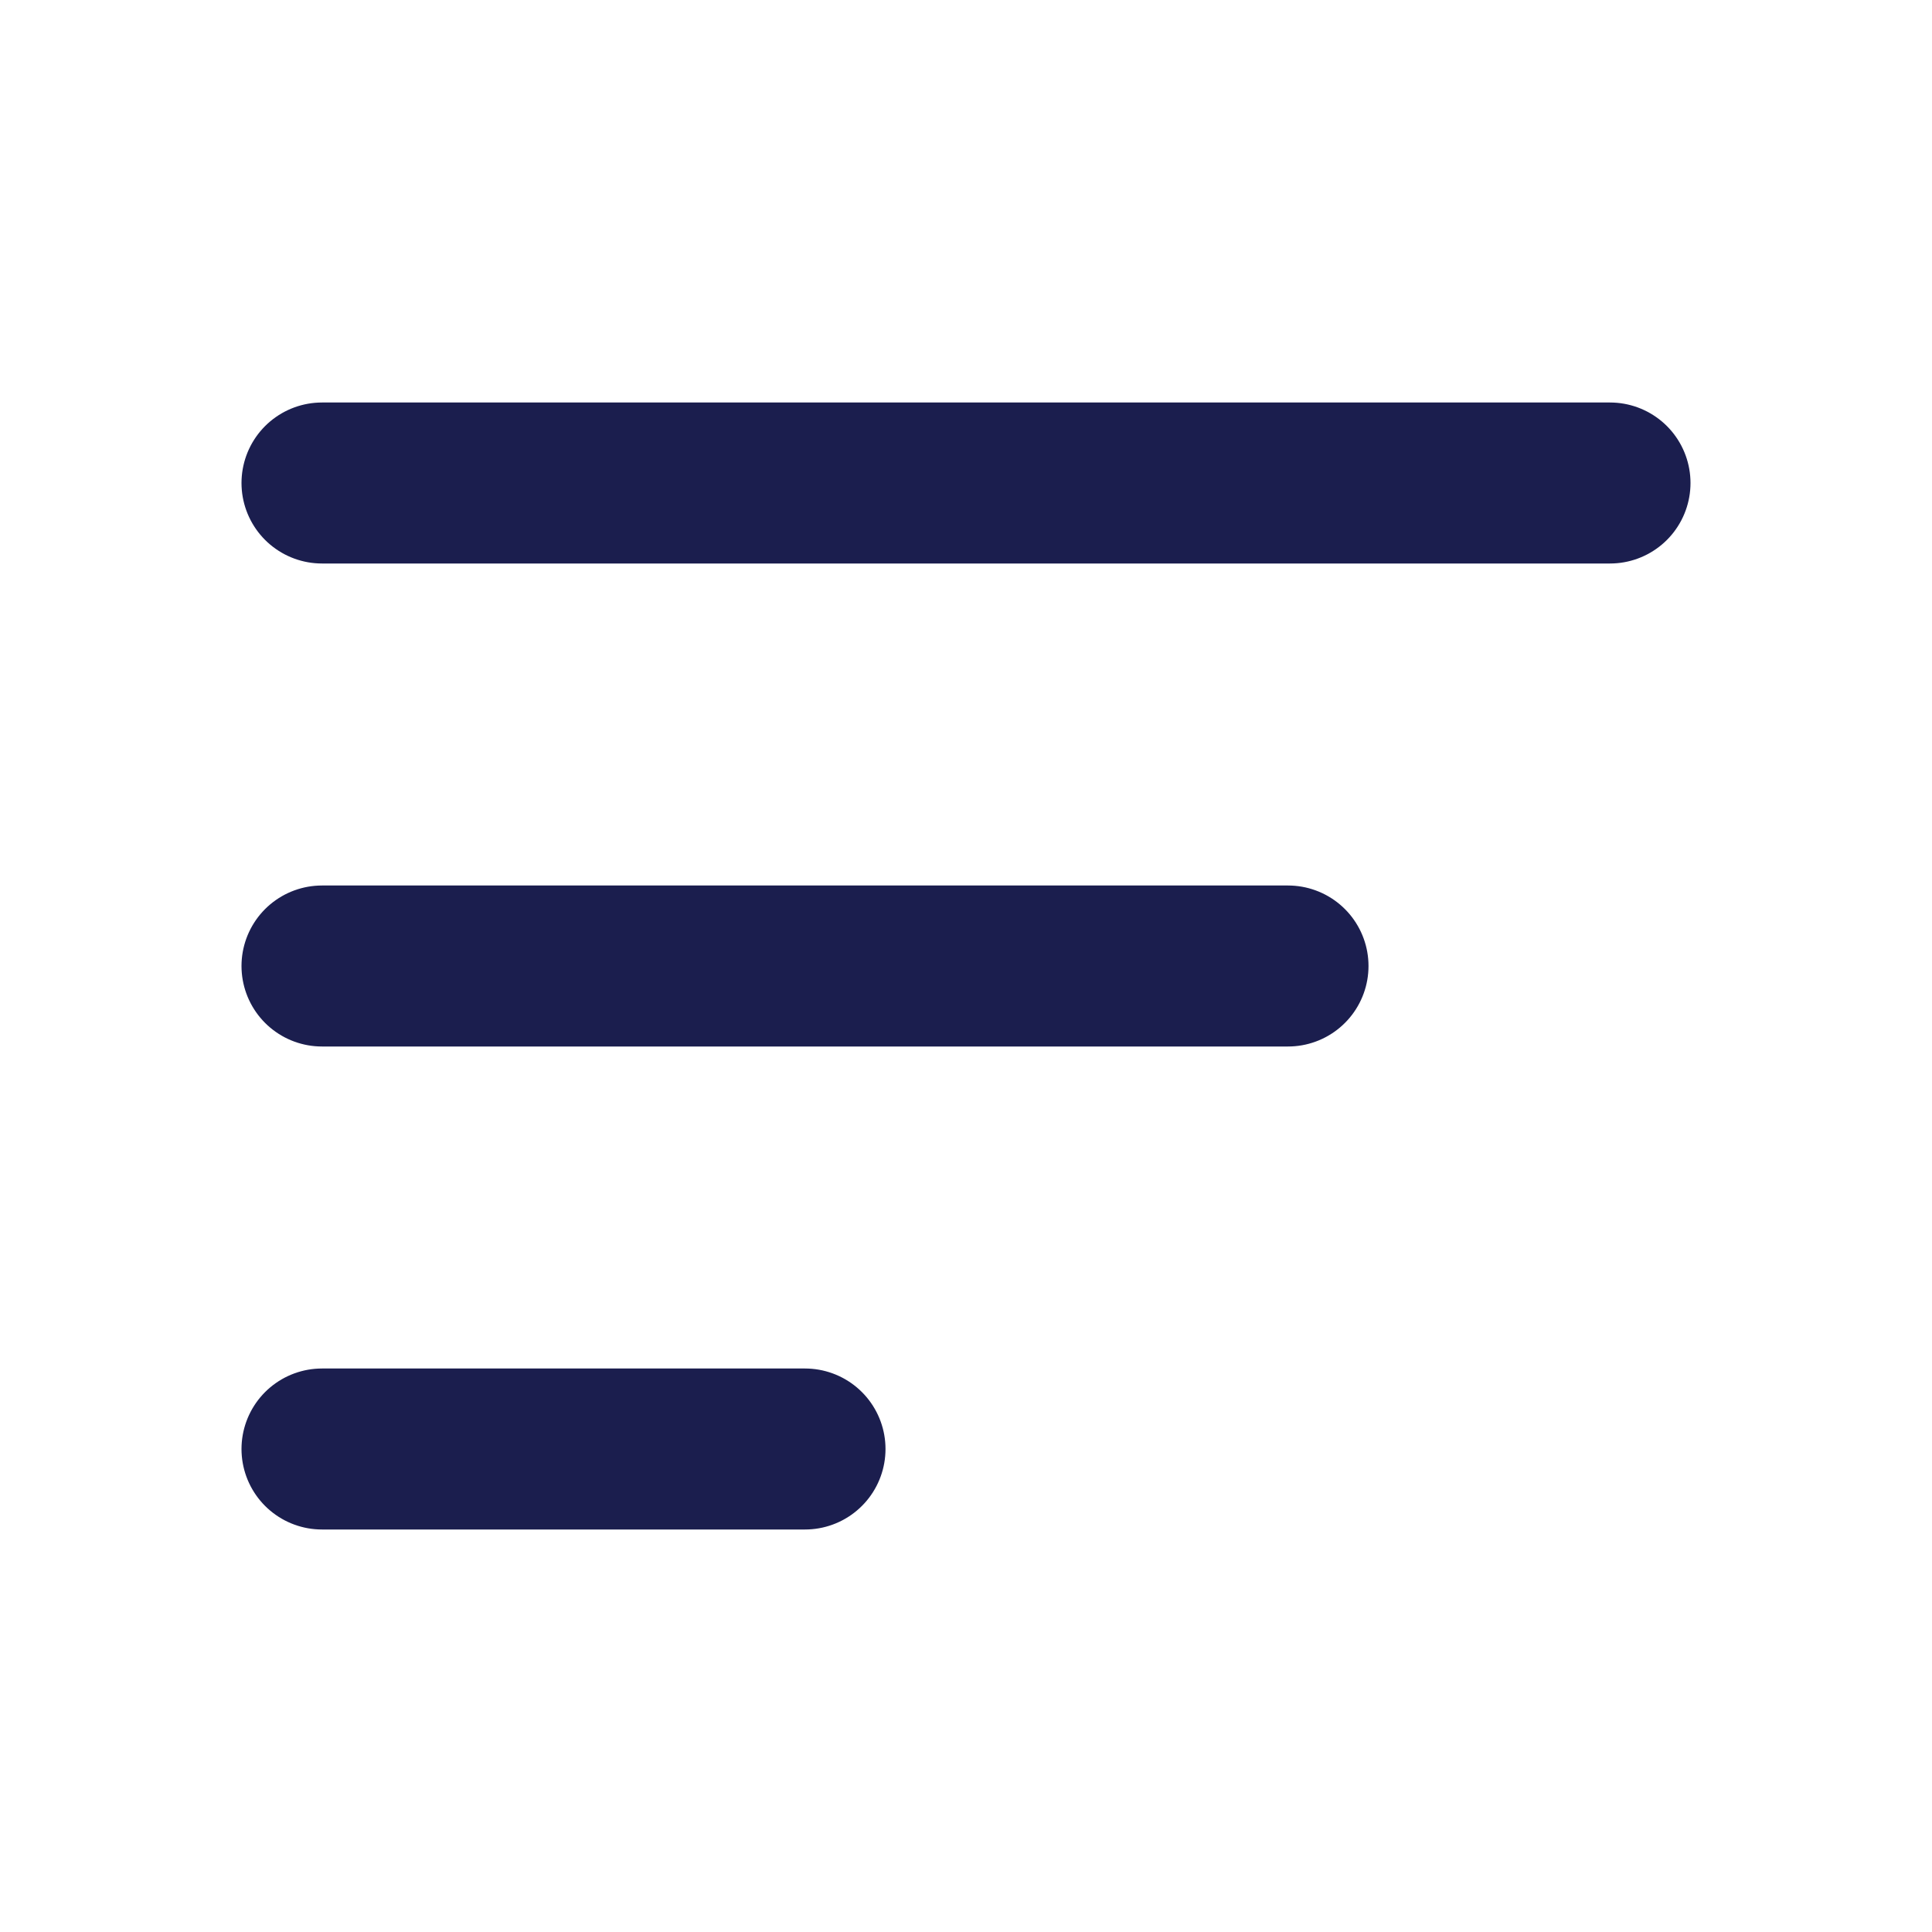
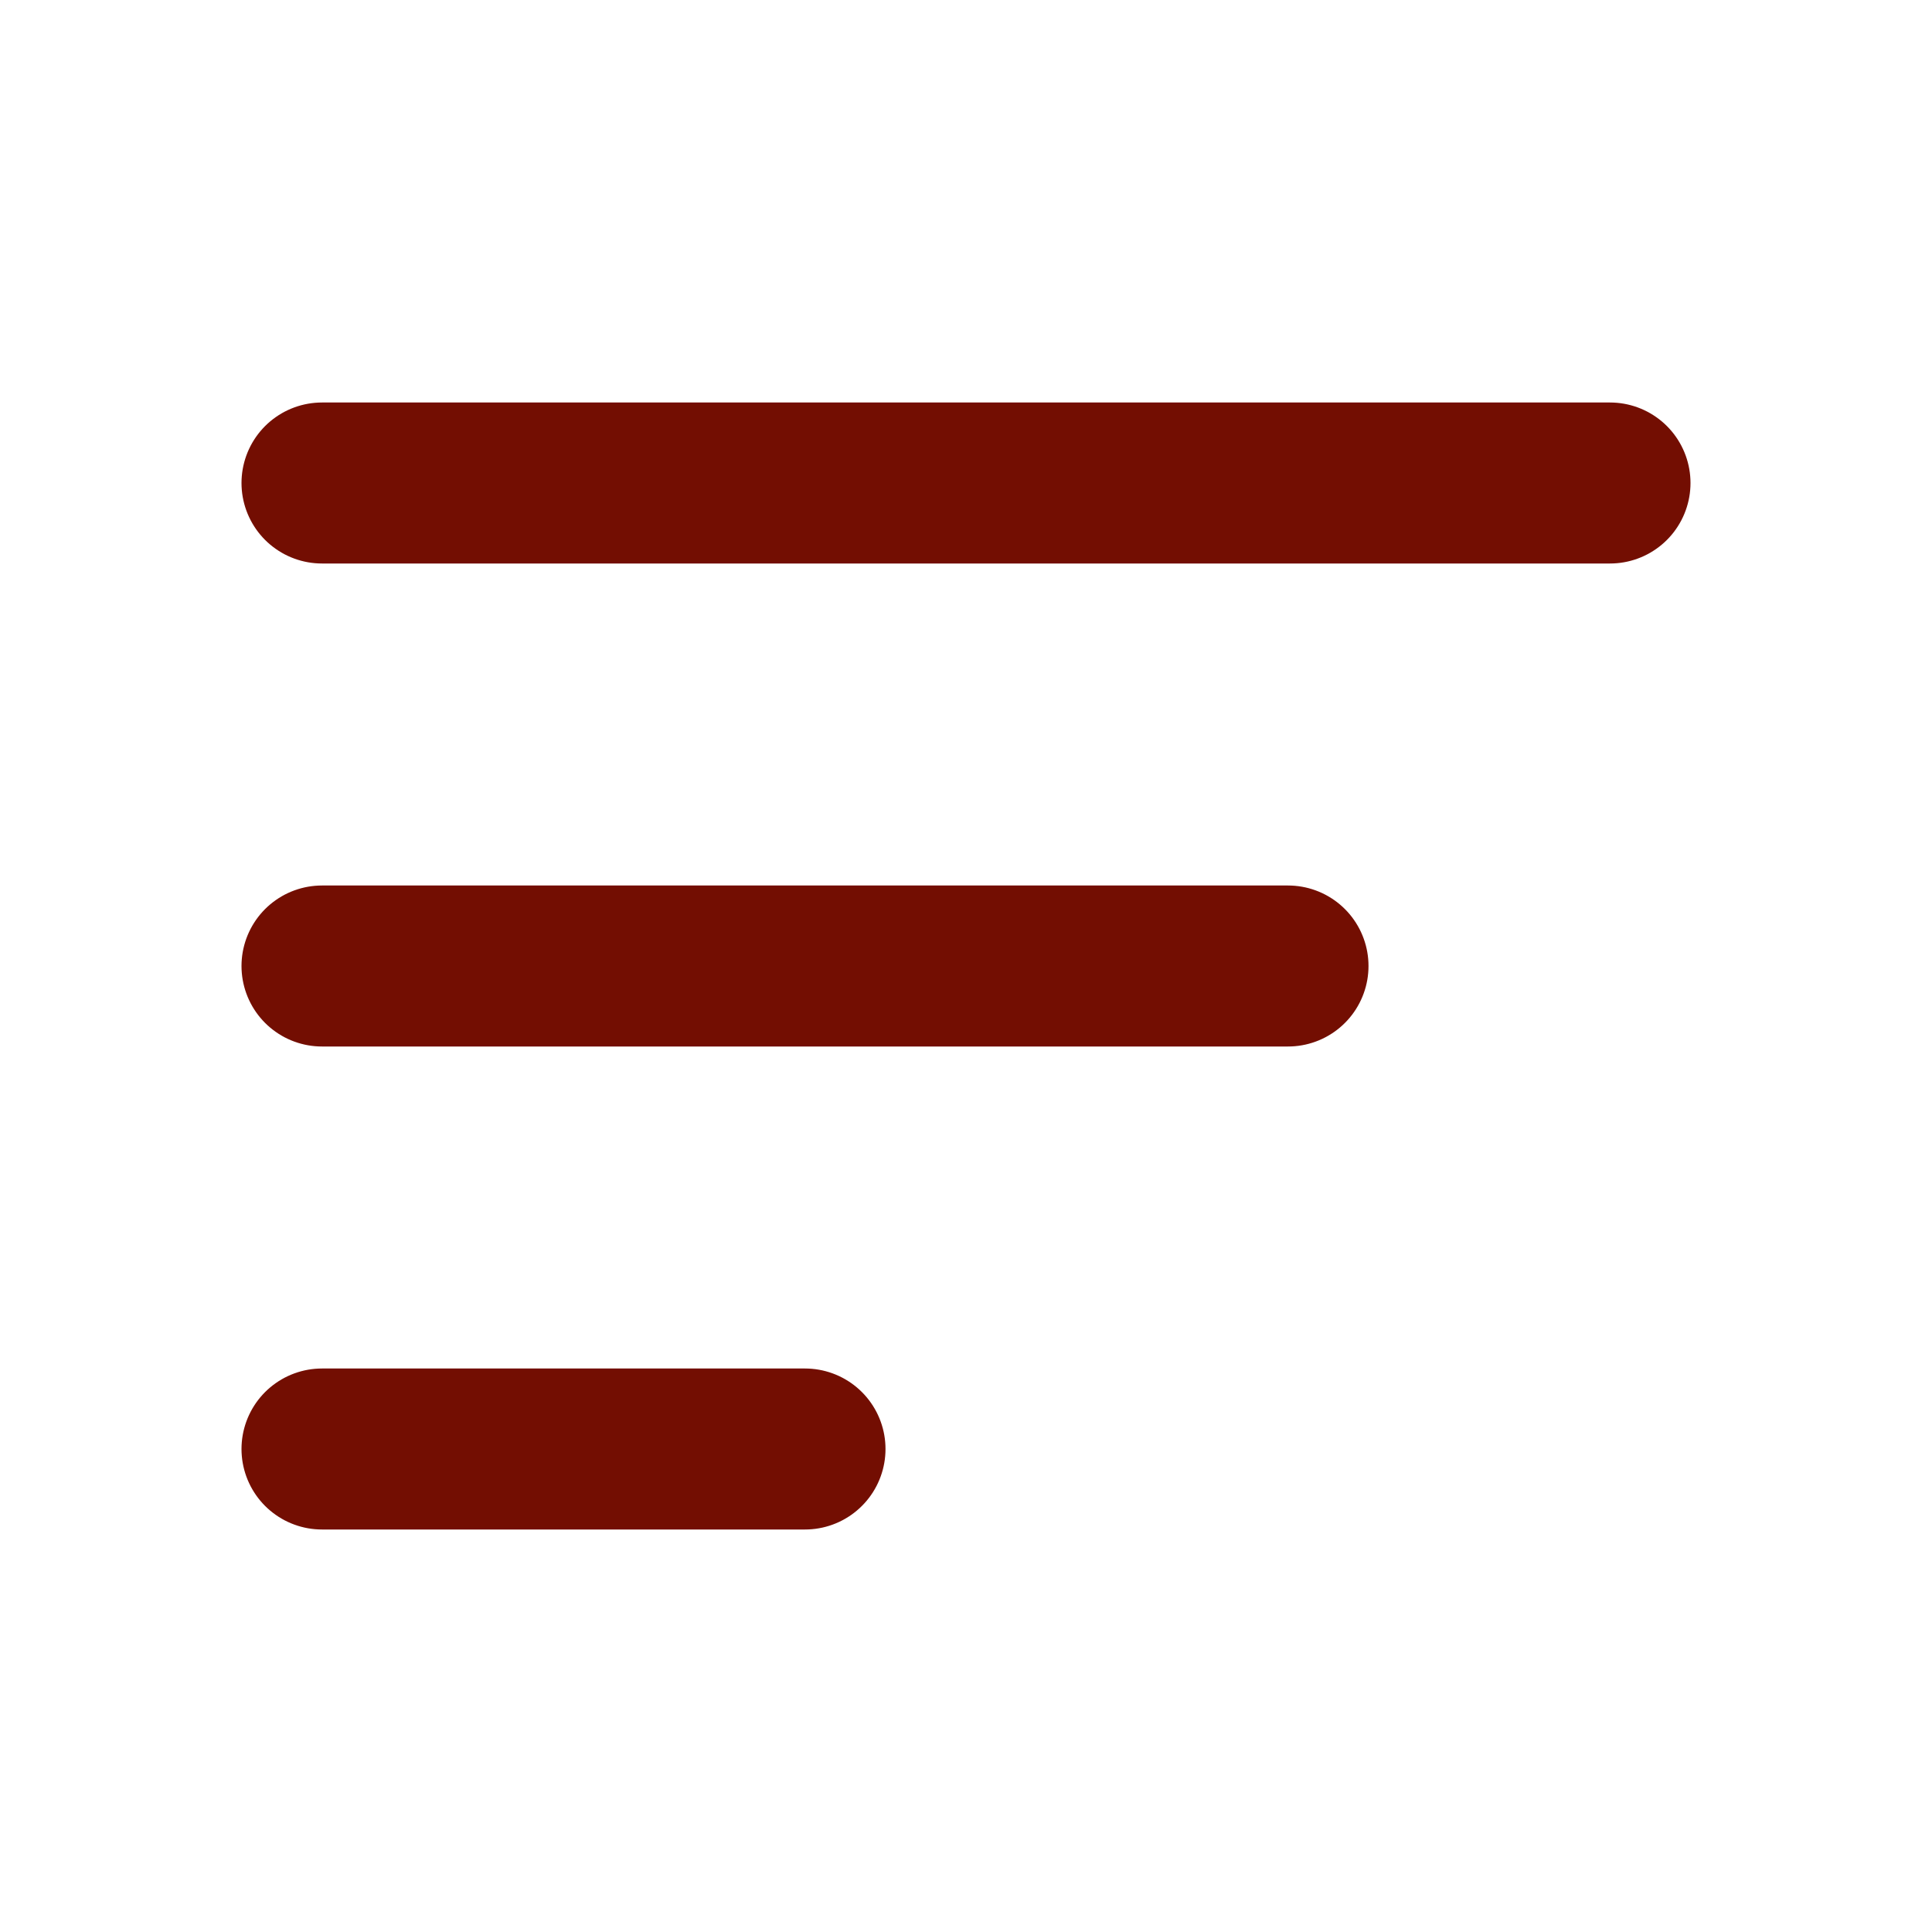
<svg xmlns="http://www.w3.org/2000/svg" width="800px" height="800px" viewBox="0 0 24 24" fill="#601d2c" stroke="#601d2c">
  <g id="SVGRepo_bgCarrier" stroke-width="0" />
  <g id="SVGRepo_tracerCarrier" stroke-linecap="round" stroke-linejoin="round" />
  <g id="SVGRepo_iconCarrier">
-     <path d="M4 18H10" stroke="#1b1e4e" stroke-width="2" stroke-linecap="round" />
-     <path d="M4 12L16 12" stroke="#1b1e4e" stroke-width="2" stroke-linecap="round" />
-     <path d="M4 6L20 6" stroke="#1b1e4e" stroke-width="2" stroke-linecap="round" />
+     <path d="M4 18H10" stroke="#730E02" stroke-width="2" stroke-linecap="round" />
+     <path d="M4 12L16 12" stroke="#730E02" stroke-width="2" stroke-linecap="round" />
+     <path d="M4 6L20 6" stroke="#730E02" stroke-width="2" stroke-linecap="round" />
  </g>
</svg>
